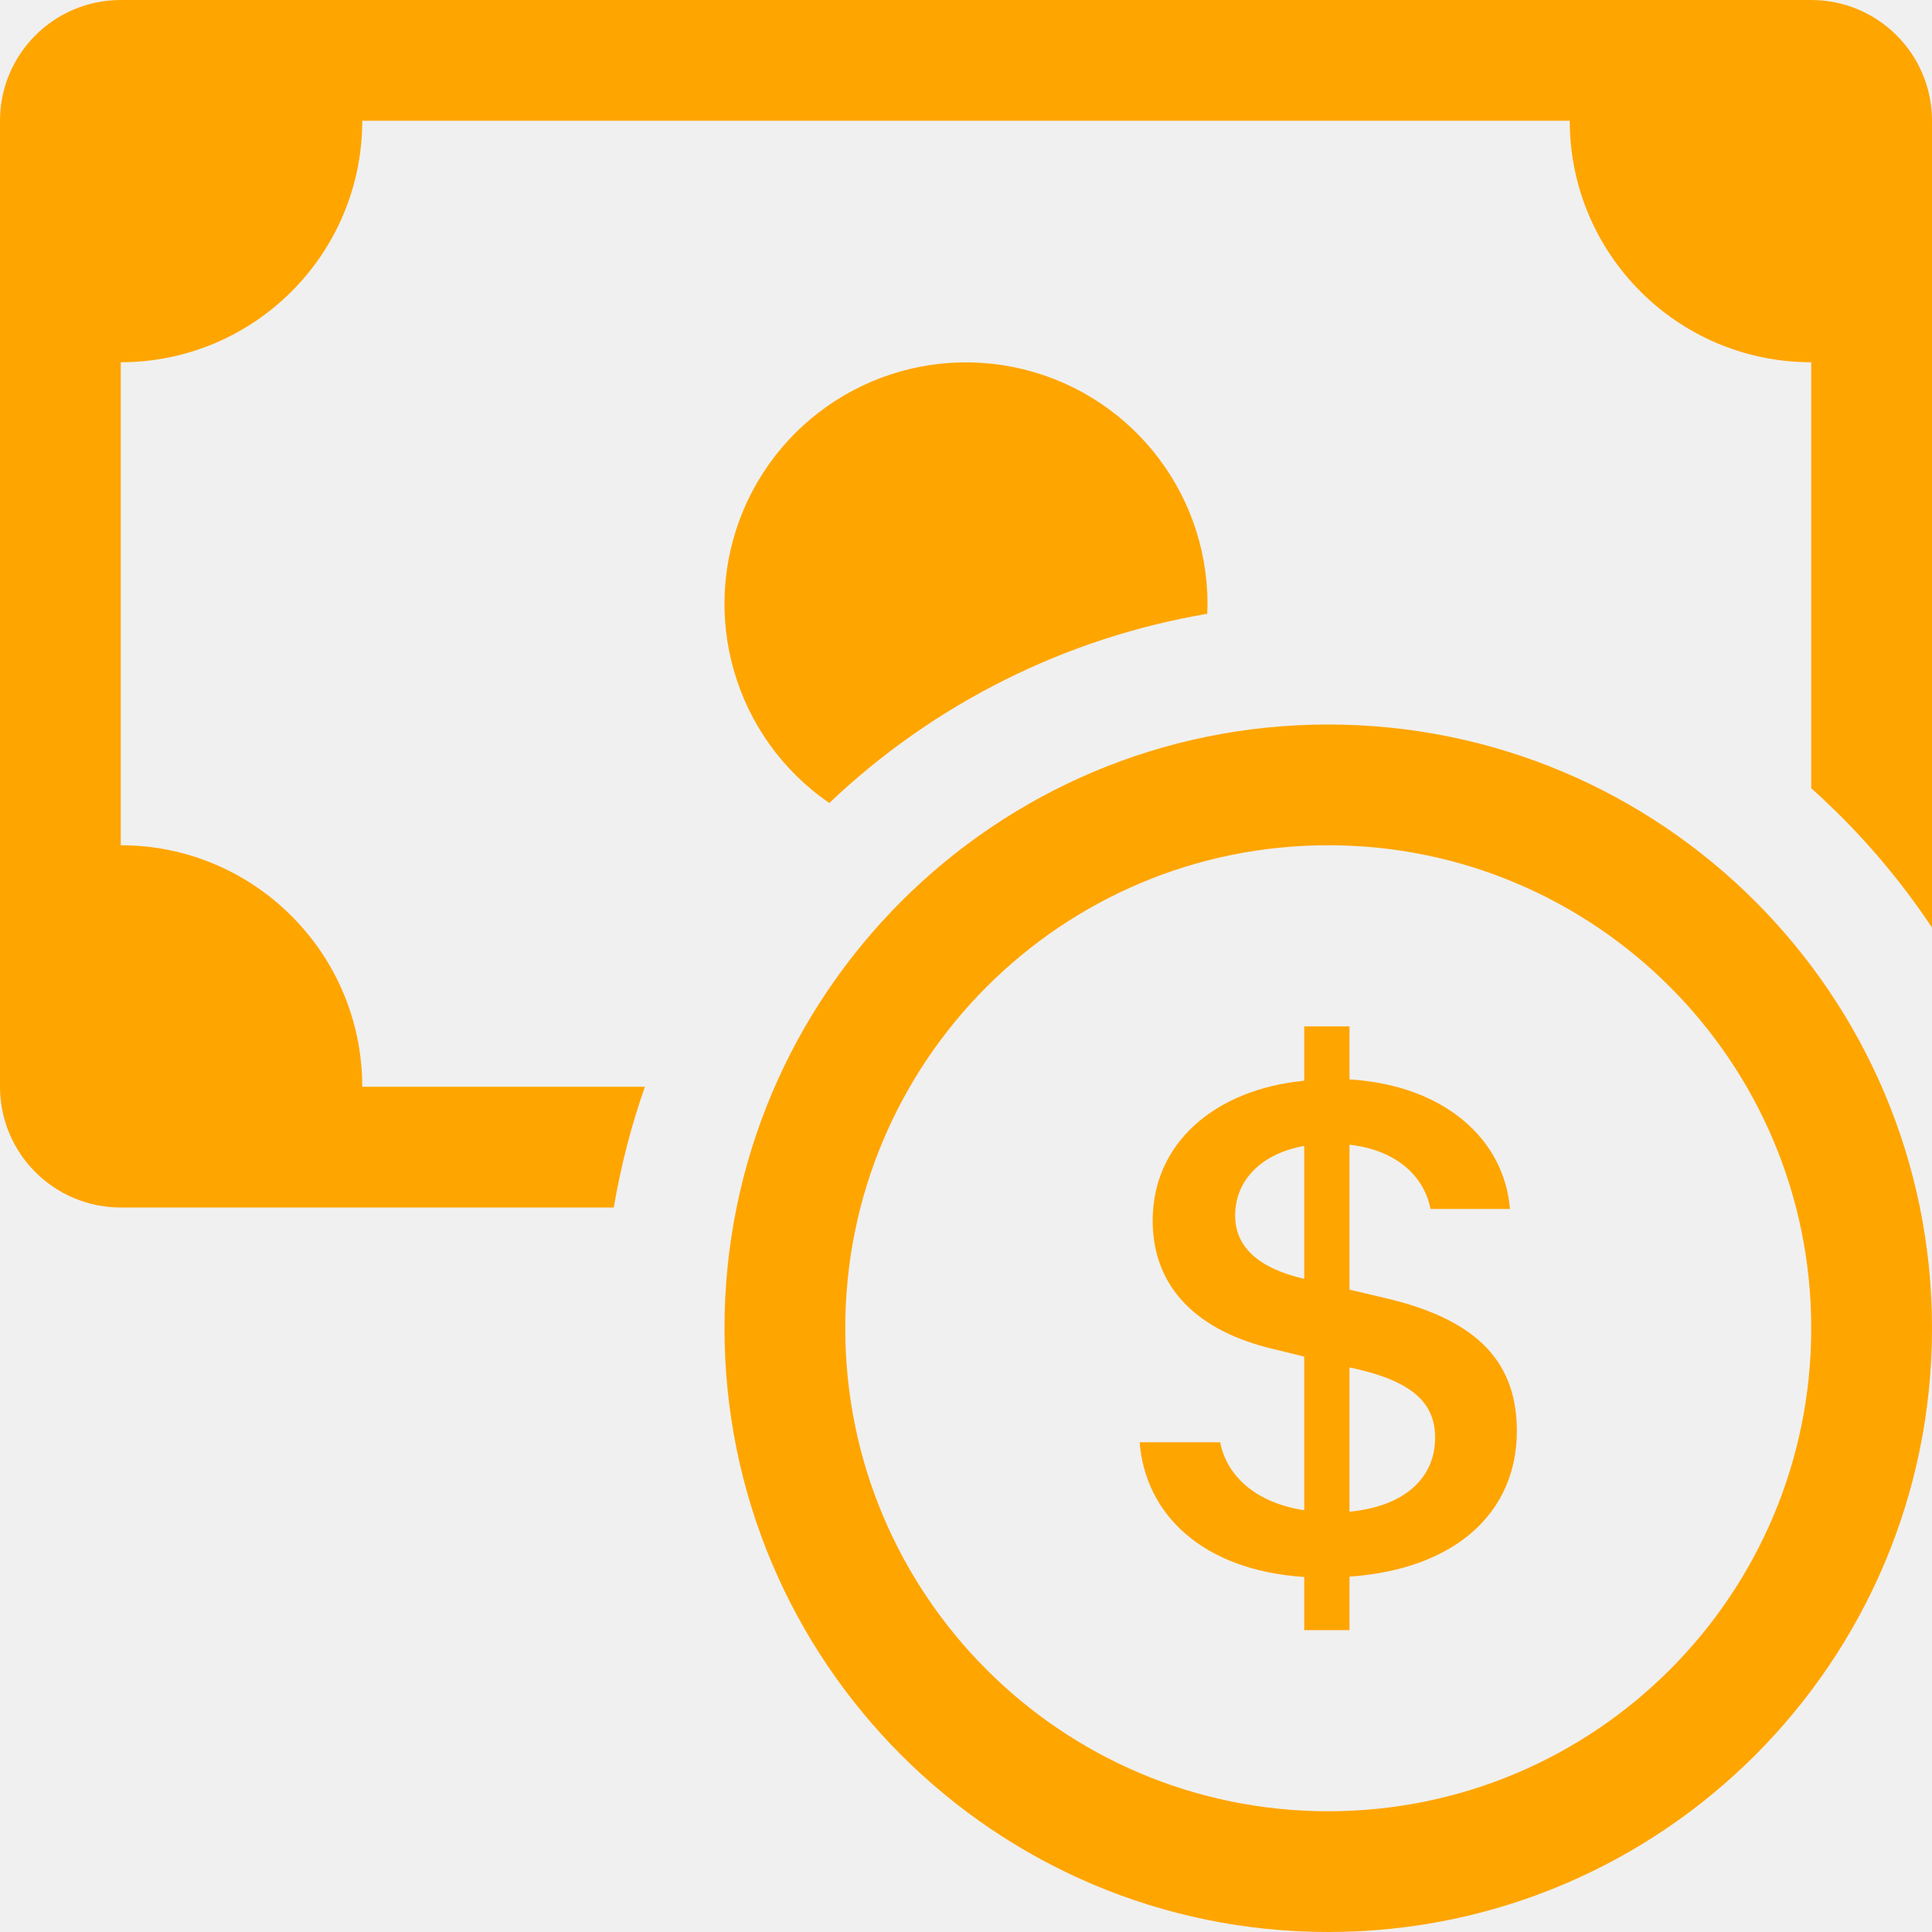
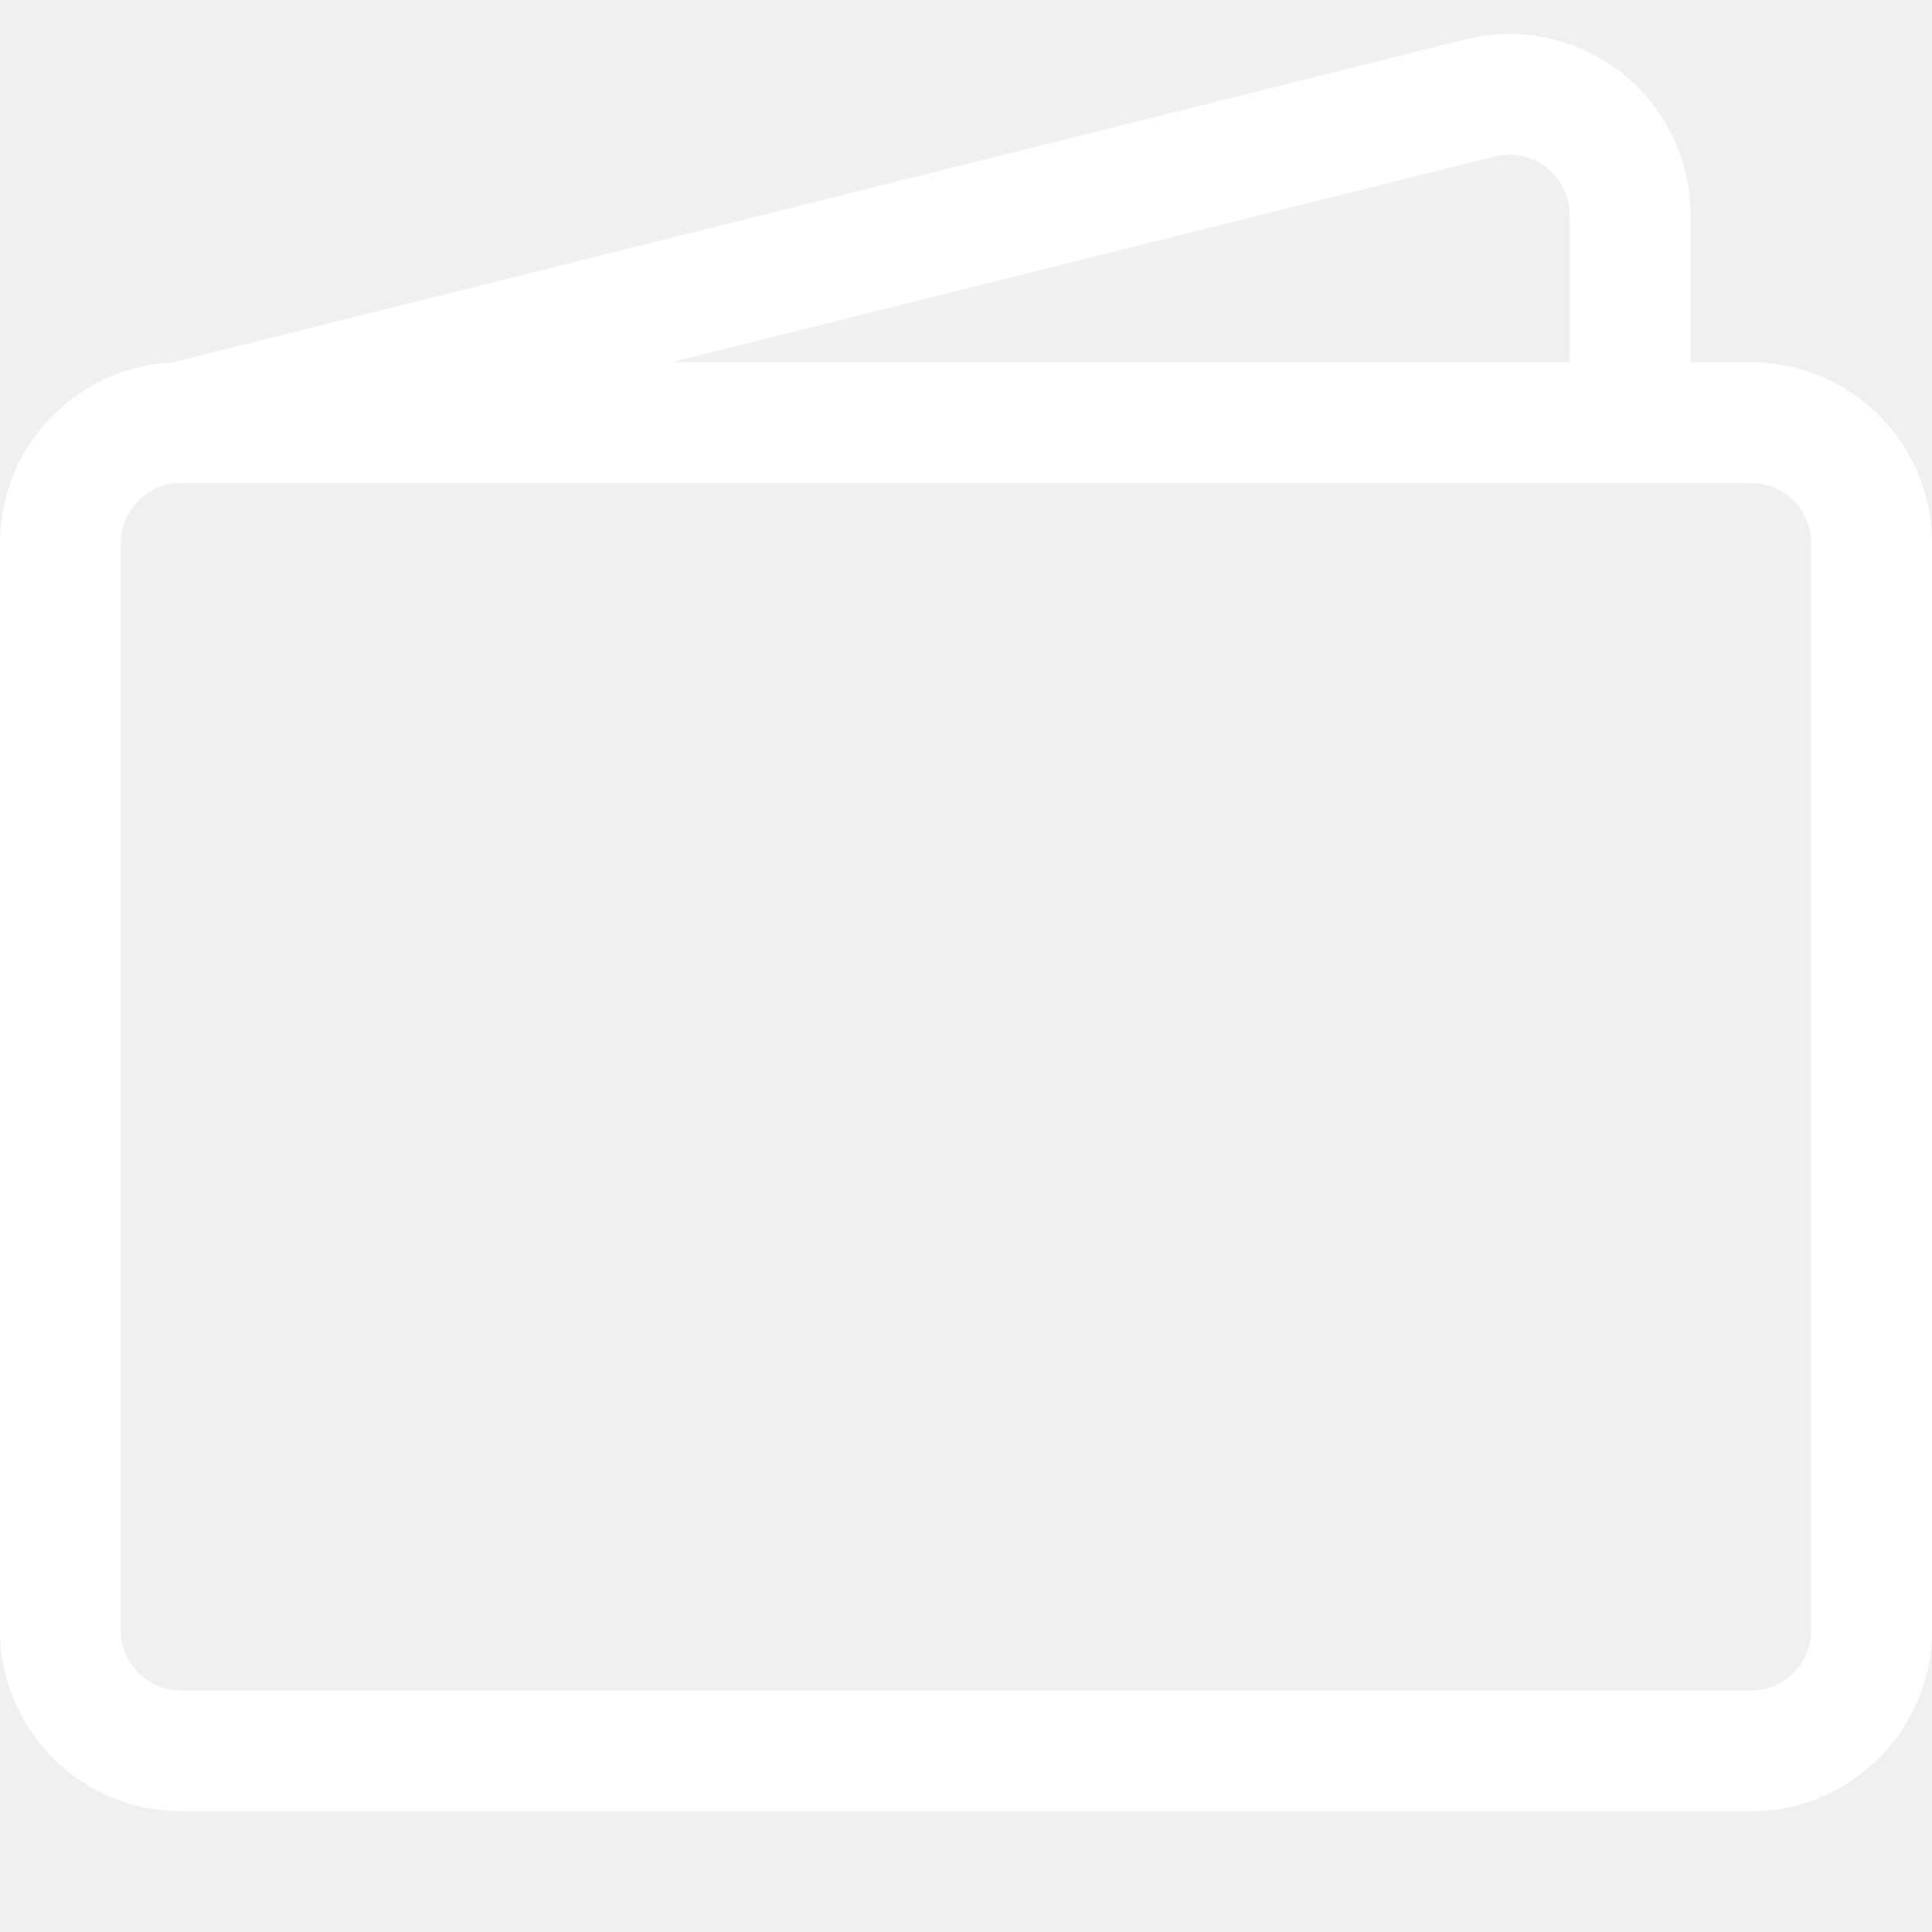
- <svg xmlns="http://www.w3.org/2000/svg" width="16" height="16" fill="orange" class="bi bi-cash-coin" viewBox="0 0 16 16">
-   <path fill-rule="evenodd" d="M11 15a4 4 0 1 0 0-8 4 4 0 0 0 0 8m5-4a5 5 0 1 1-10 0 5 5 0 0 1 10 0" />
-   <path d="M9.438 11.944c.047.596.518 1.06 1.363 1.116v.44h.375v-.443c.875-.061 1.386-.529 1.386-1.207 0-.618-.39-.936-1.09-1.1l-.296-.07v-1.2c.376.043.614.248.671.532h.658c-.047-.575-.54-1.024-1.329-1.073V8.5h-.375v.45c-.747.073-1.255.522-1.255 1.158 0 .562.378.92 1.007 1.066l.248.061v1.272c-.384-.058-.639-.27-.696-.563h-.668zm1.36-1.354c-.369-.085-.569-.26-.569-.522 0-.294.216-.514.572-.578v1.1zm.432.746c.449.104.655.272.655.569 0 .339-.257.571-.709.614v-1.195z" />
-   <path d="M1 0a1 1 0 0 0-1 1v8a1 1 0 0 0 1 1h4.083q.088-.517.258-1H3a2 2 0 0 0-2-2V3a2 2 0 0 0 2-2h10a2 2 0 0 0 2 2v3.528c.38.34.717.728 1 1.154V1a1 1 0 0 0-1-1z" />
-   <path d="M9.998 5.083 10 5a2 2 0 1 0-3.132 1.65 6 6 0 0 1 3.13-1.567" />
+ <svg xmlns="http://www.w3.org/2000/svg" width="32" height="32" fill="white" class="bi bi-wallet2" viewBox="0 0 16 16">
+   <path d="M12.136.326A1.5 1.5 0 0 1 14 1.78V3h.5A1.5 1.5 0 0 1 16 4.5v9a1.5 1.5 0 0 1-1.5 1.5h-13A1.5 1.5 0 0 1 0 13.5v-9a1.5 1.5 0 0 1 1.432-1.499zM5.562 3H13V1.78a.5.5 0 0 0-.621-.484zM1.5 4a.5.5 0 0 0-.5.5v9a.5.5 0 0 0 .5.5h13a.5.5 0 0 0 .5-.5v-9a.5.5 0 0 0-.5-.5z" />
</svg>
